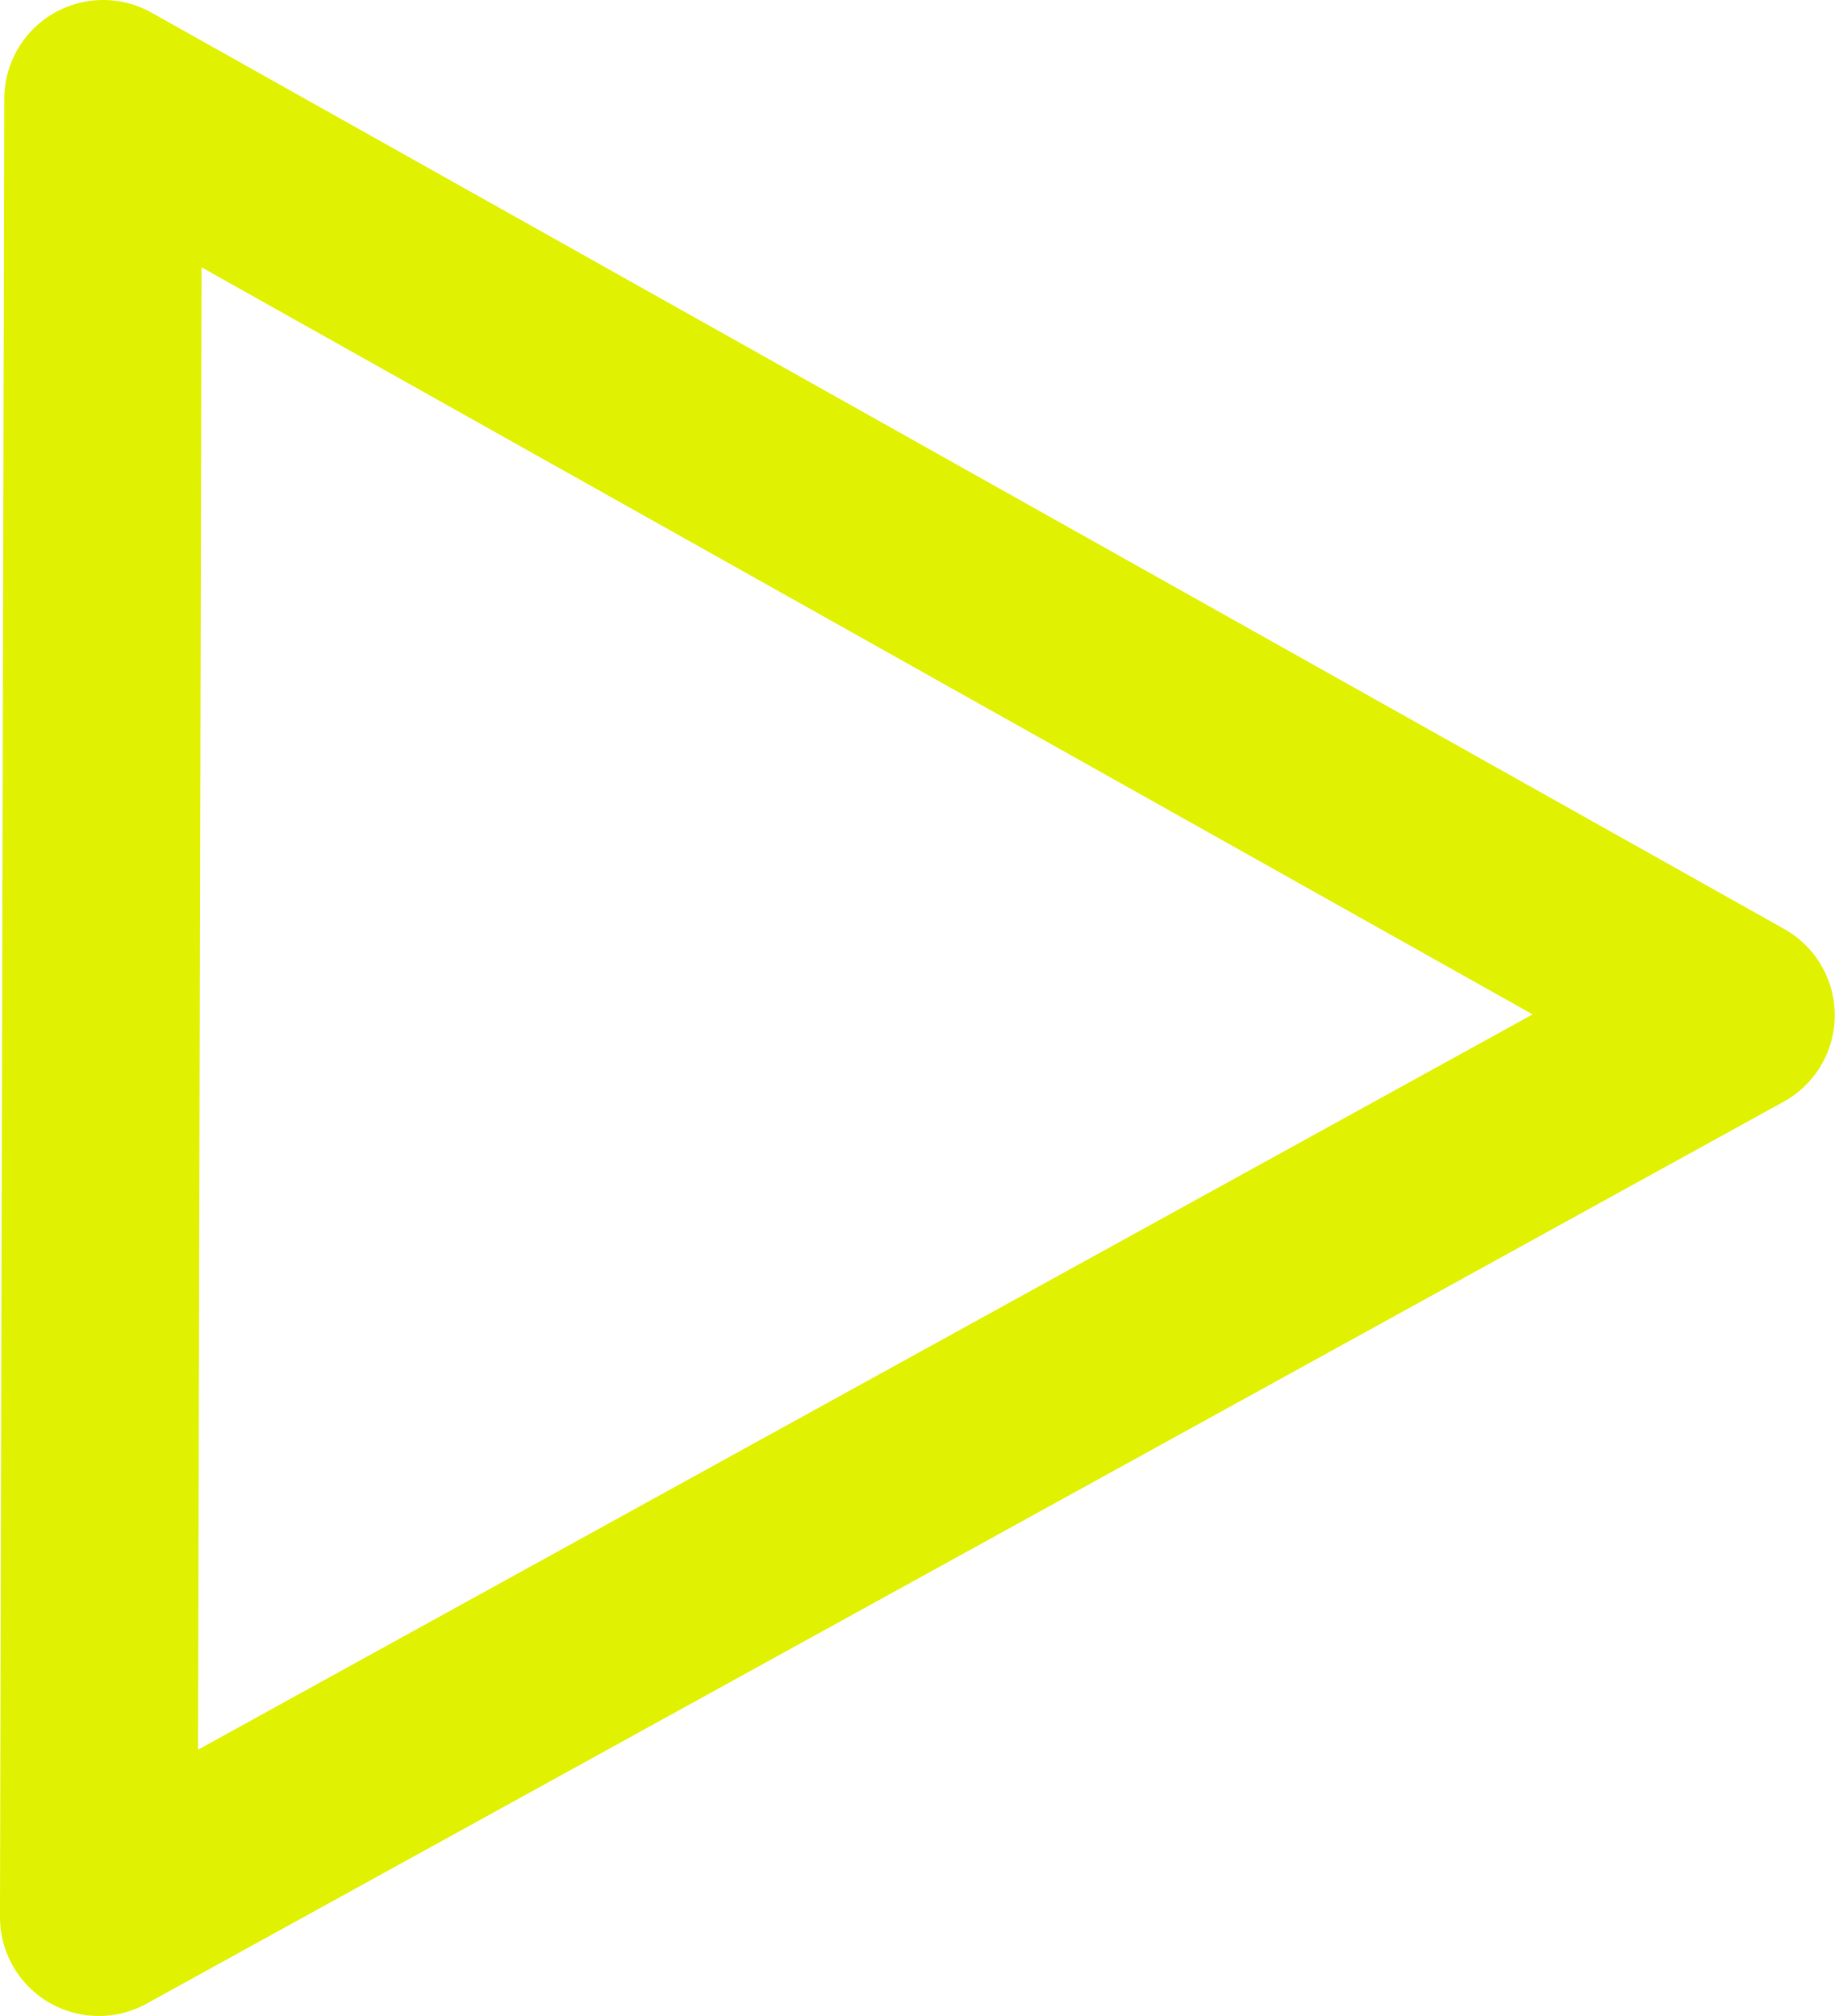
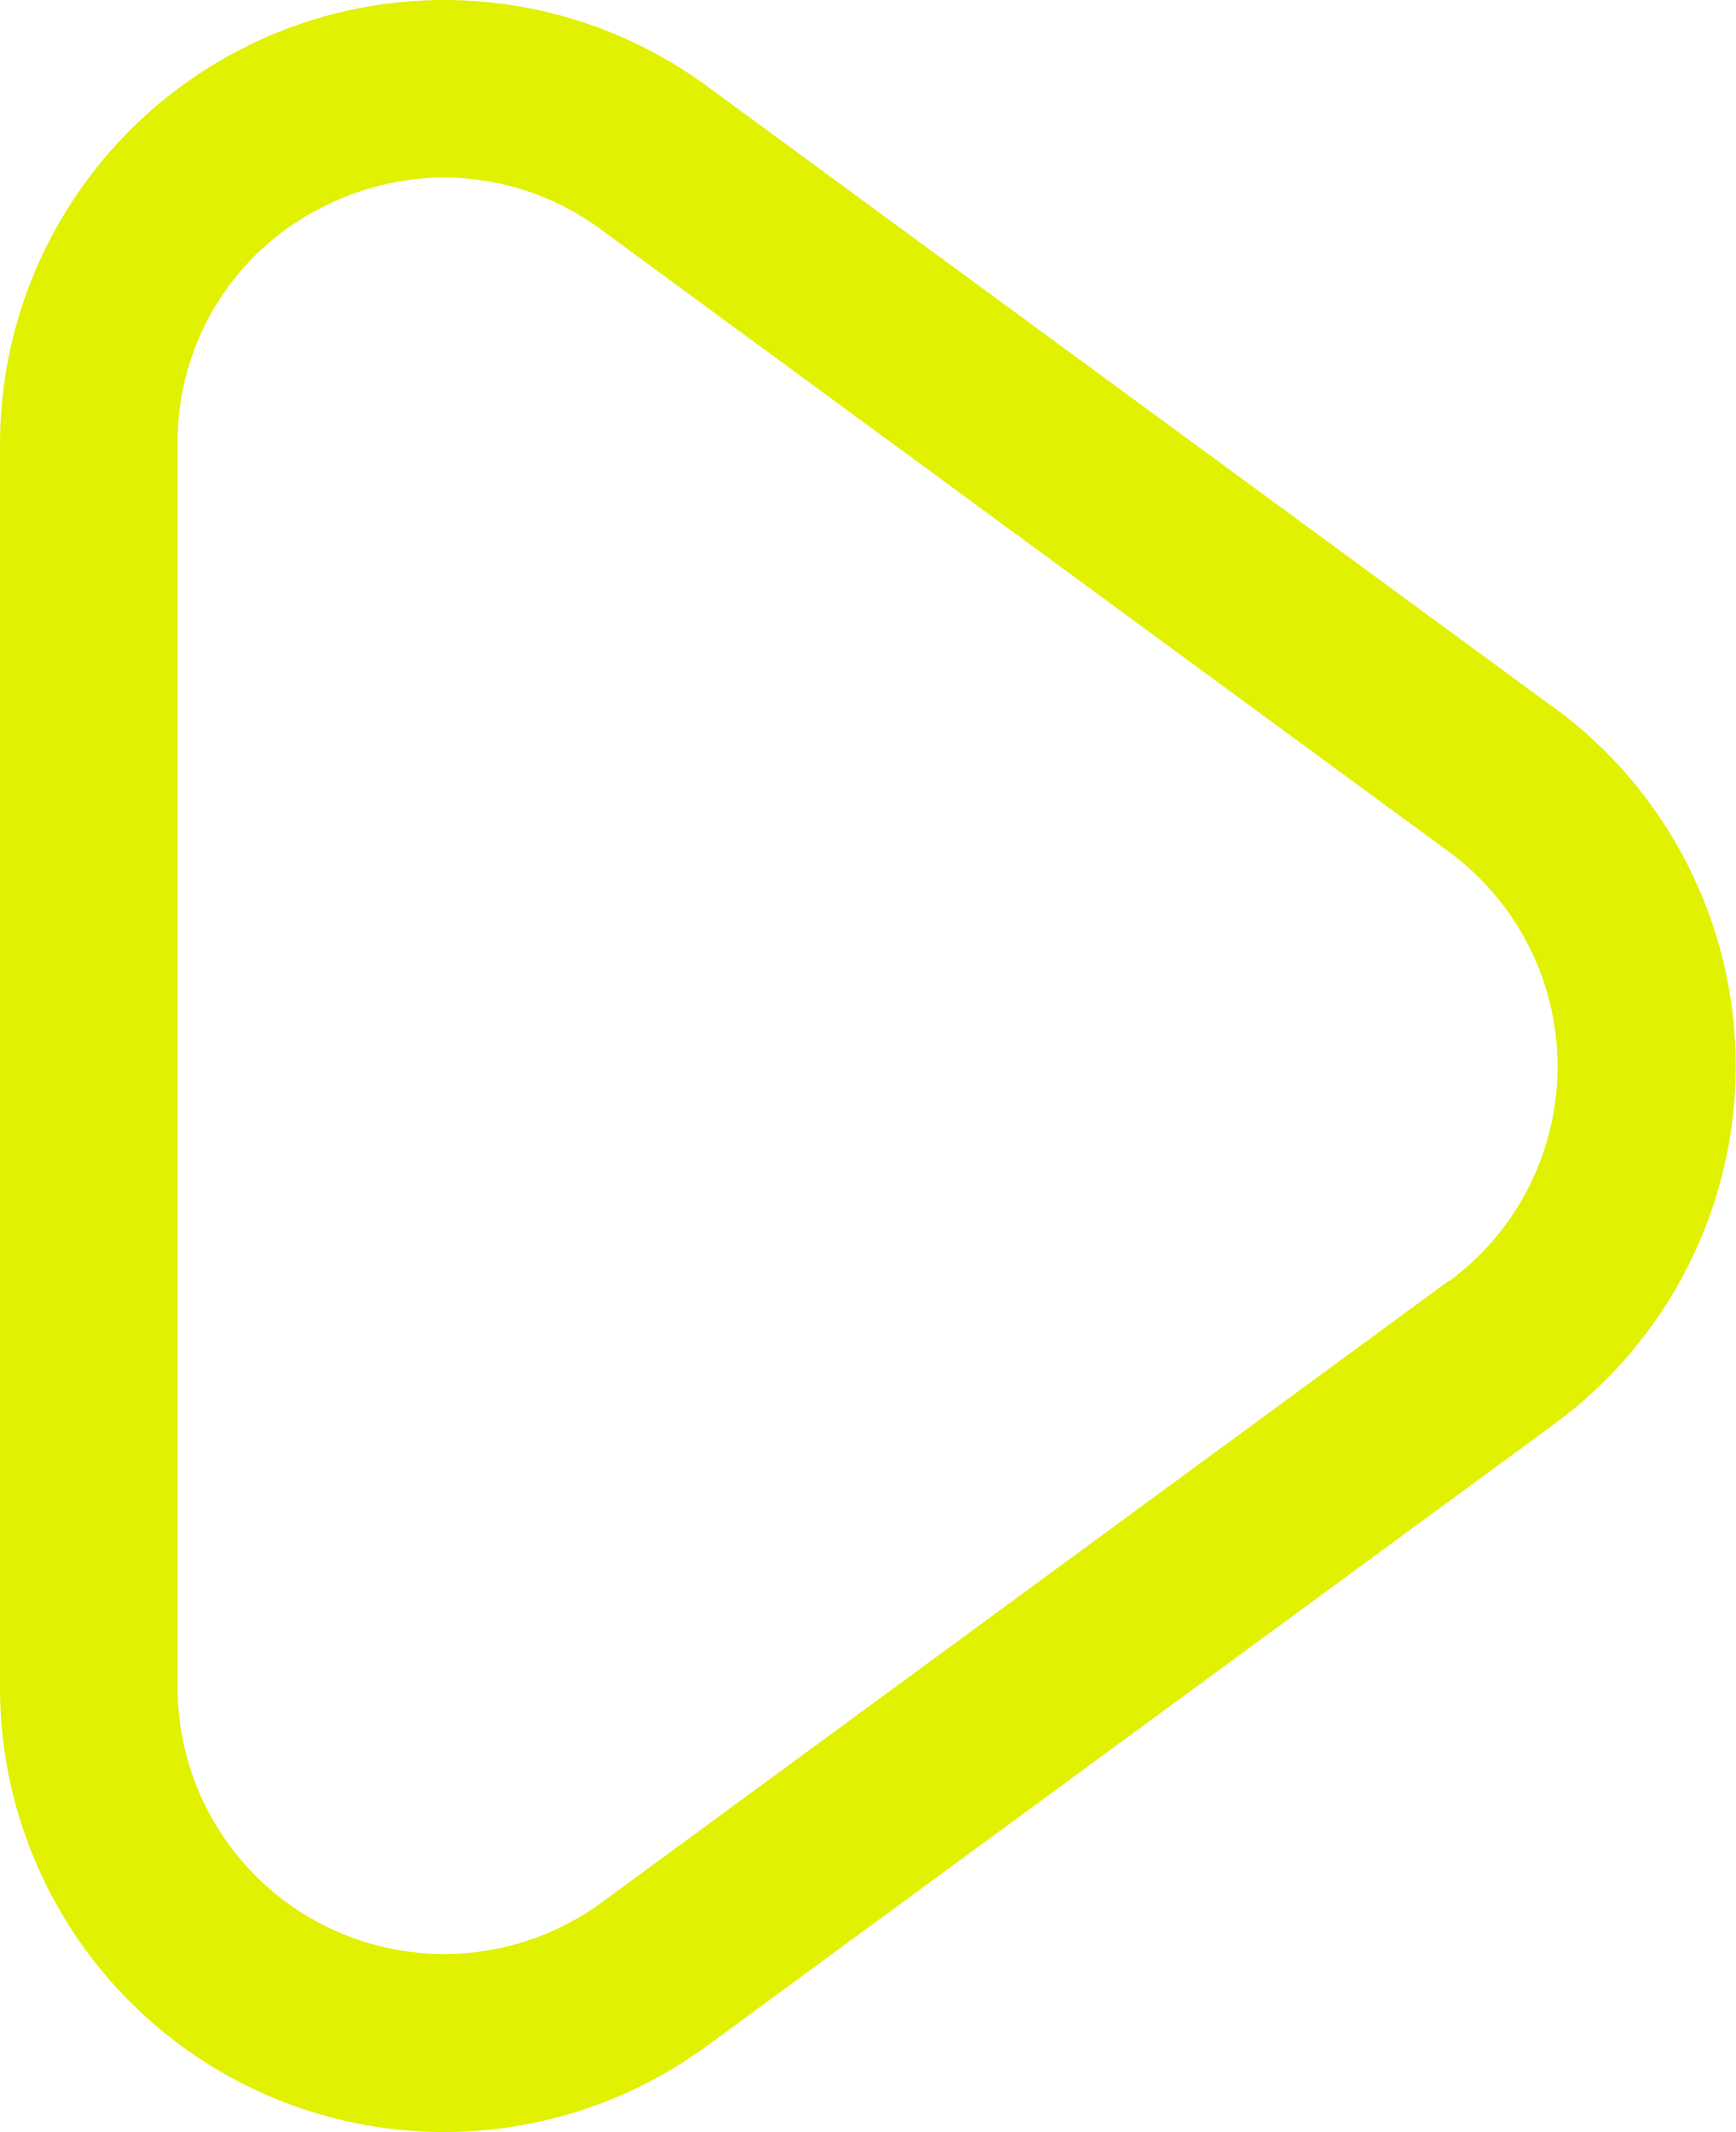
- <svg xmlns="http://www.w3.org/2000/svg" width="15.448mm" height="16.976mm" viewBox="0 0 15.448 16.976" version="1.1" id="svg1" xml:space="preserve">
+ <svg xmlns="http://www.w3.org/2000/svg" width="110.293mm" height="135.45mm" viewBox="0 0 110.293 135.45" version="1.1" id="svg1" xml:space="preserve">
  <defs id="defs1" />
-   <g id="layer1" transform="rotate(-0.7918707,-10170.885,7229.265)" style="stroke:#e1f102">
-     <path style="fill:none;stroke:#e1f102;stroke-width:1.664;stroke-linecap:round;stroke-linejoin:round;stroke-dasharray:none" id="path27" d="m 99.548,157.409 0.124,-7.655 0.124,-7.655 6.819,3.953 6.819,3.953 -6.944,3.702 z" />
+   <g id="layer1" transform="translate(-49.30675,-80.77508)">
+     <path d="M 148.051,125.738 94.203,86.227 A 28.222,28.222 0 0 0 49.307,108.986 v 79.022 a 28.222,28.222 0 0 0 44.913,22.753 L 148.068,171.249 a 28.222,28.222 0 0 0 0,-45.517 z m -6.683,36.407 -53.848,39.511 a 16.933,16.933 0 0 1 -26.924,-13.648 v -79.022 a 16.64,16.64 0 0 1 9.263,-15.082 17.035,17.035 0 0 1 7.705,-1.851 16.764,16.764 0 0 1 9.957,3.325 l 53.848,39.511 a 16.933,16.933 0 0 1 0,27.297 z" id="path1" style="fill:#e1f102;stroke:none;stroke-width:5.644" />
  </g>
</svg>
